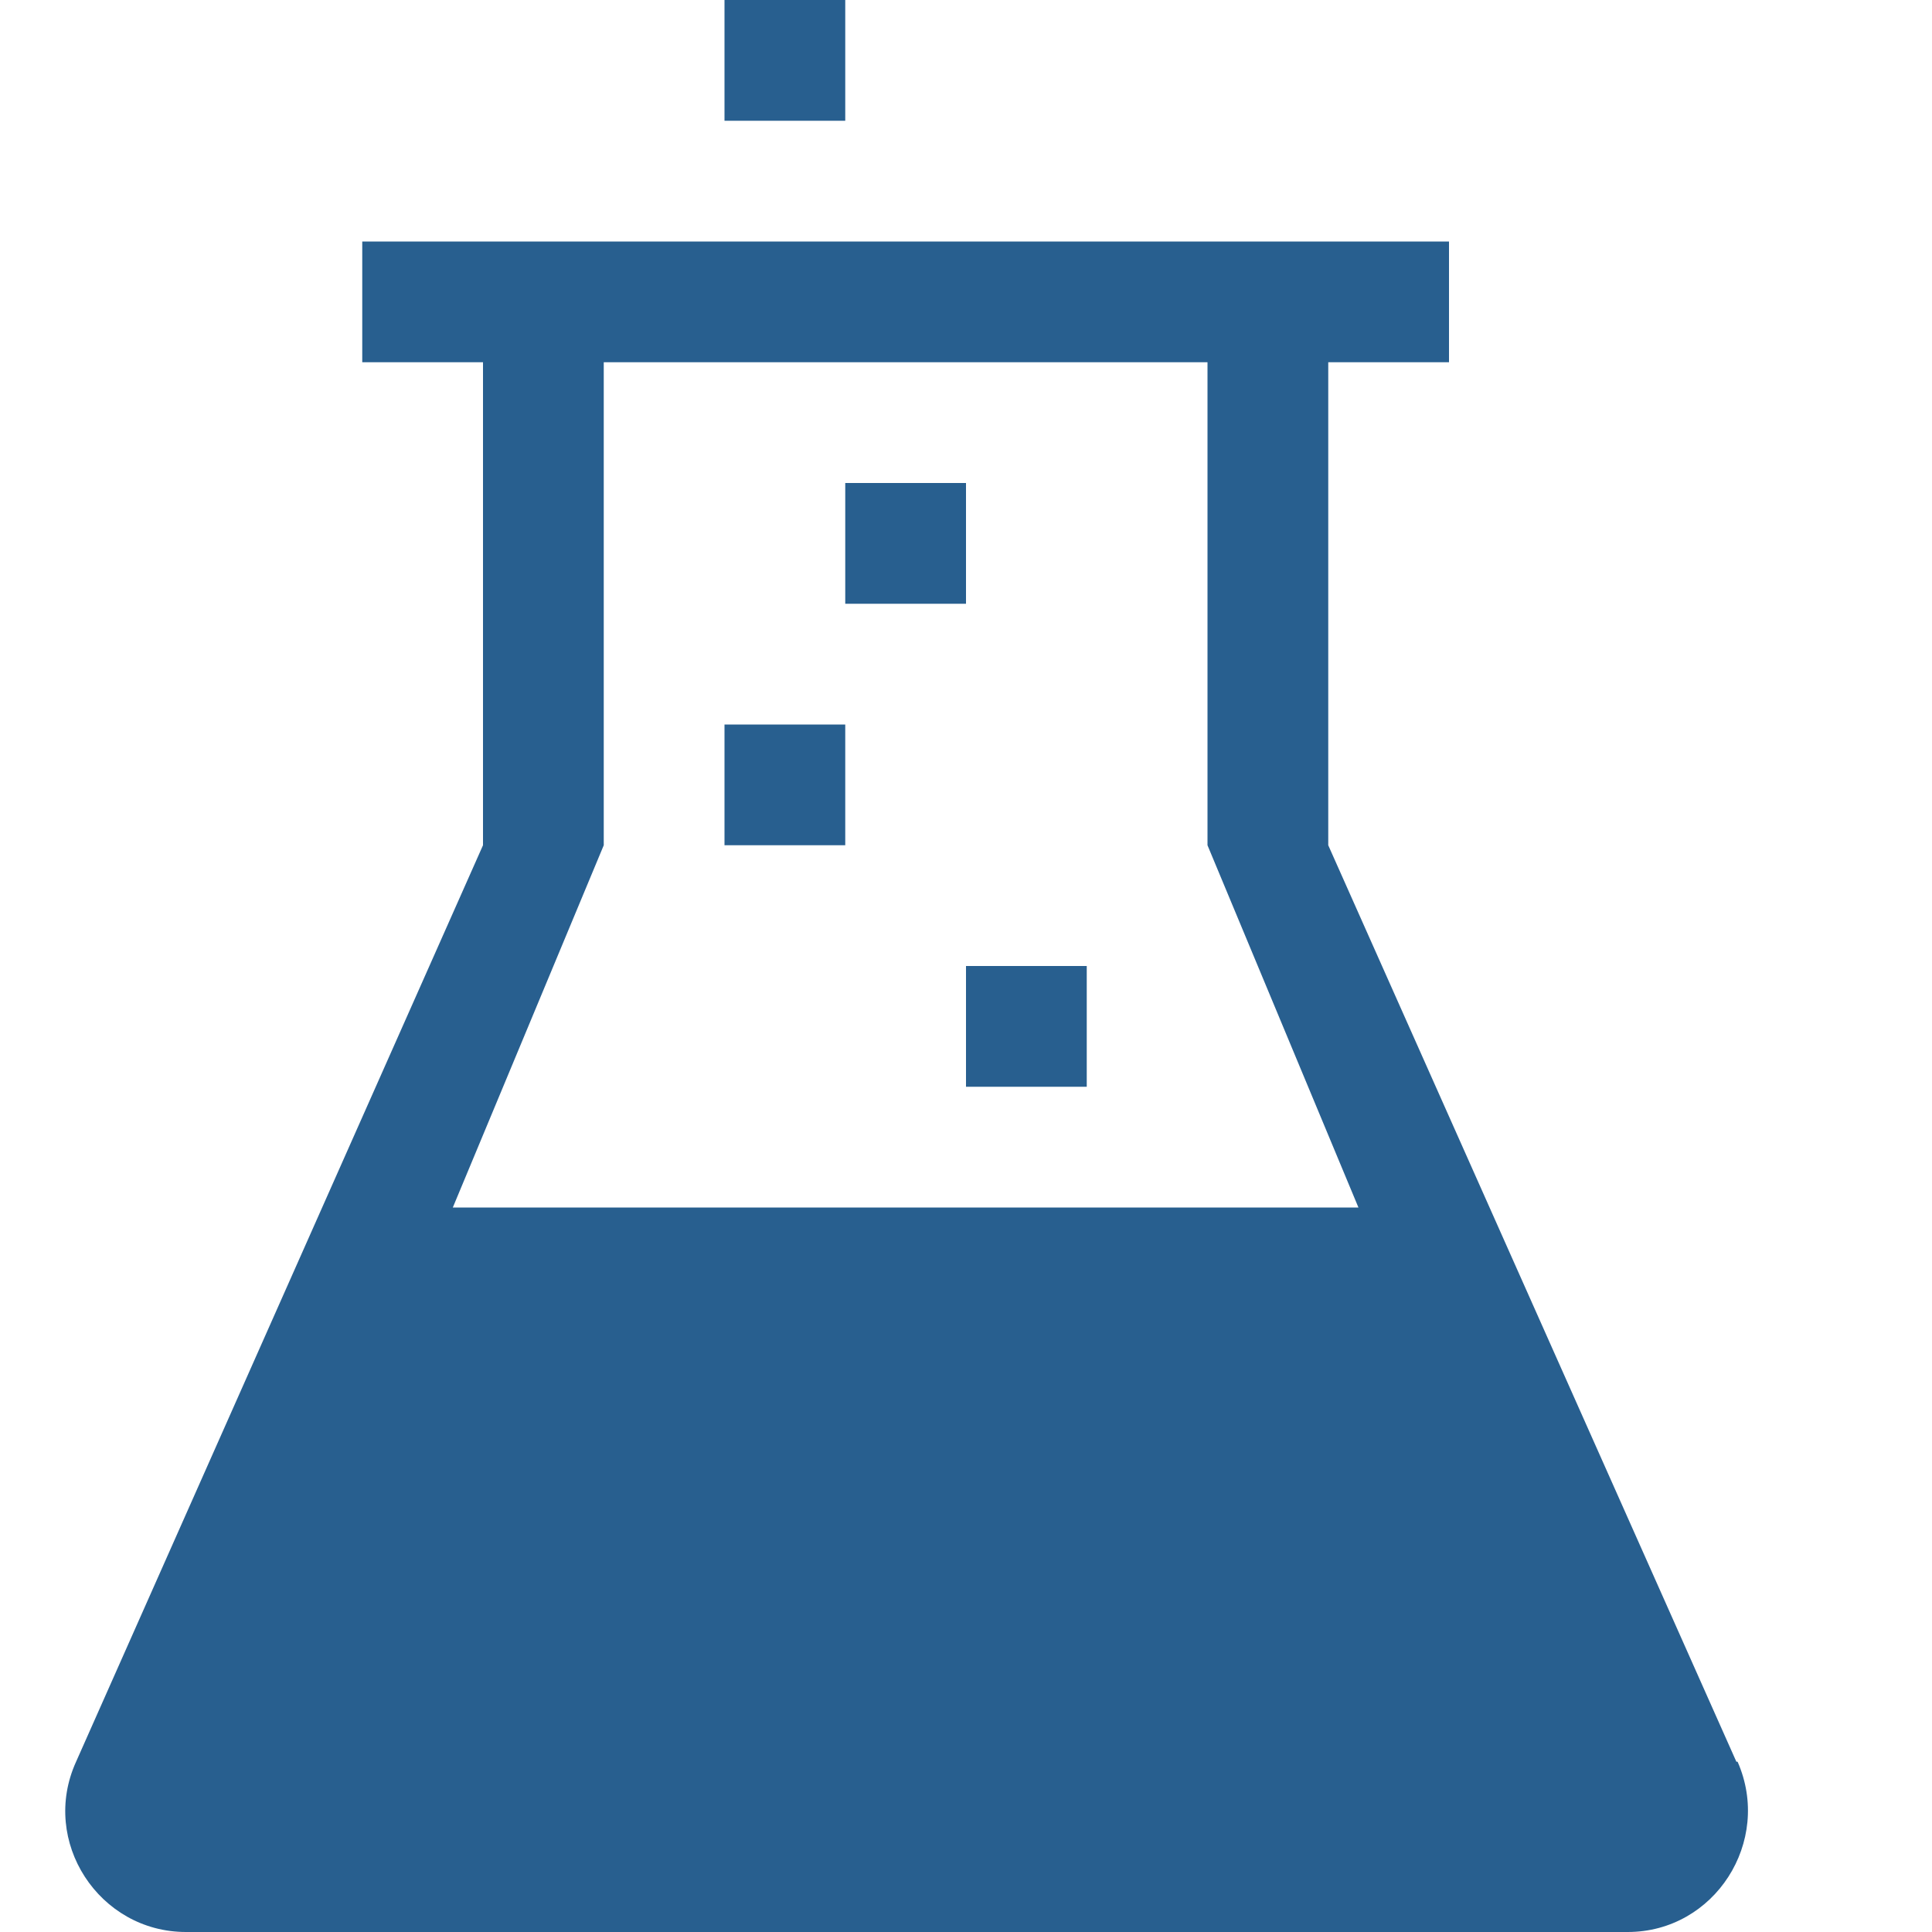
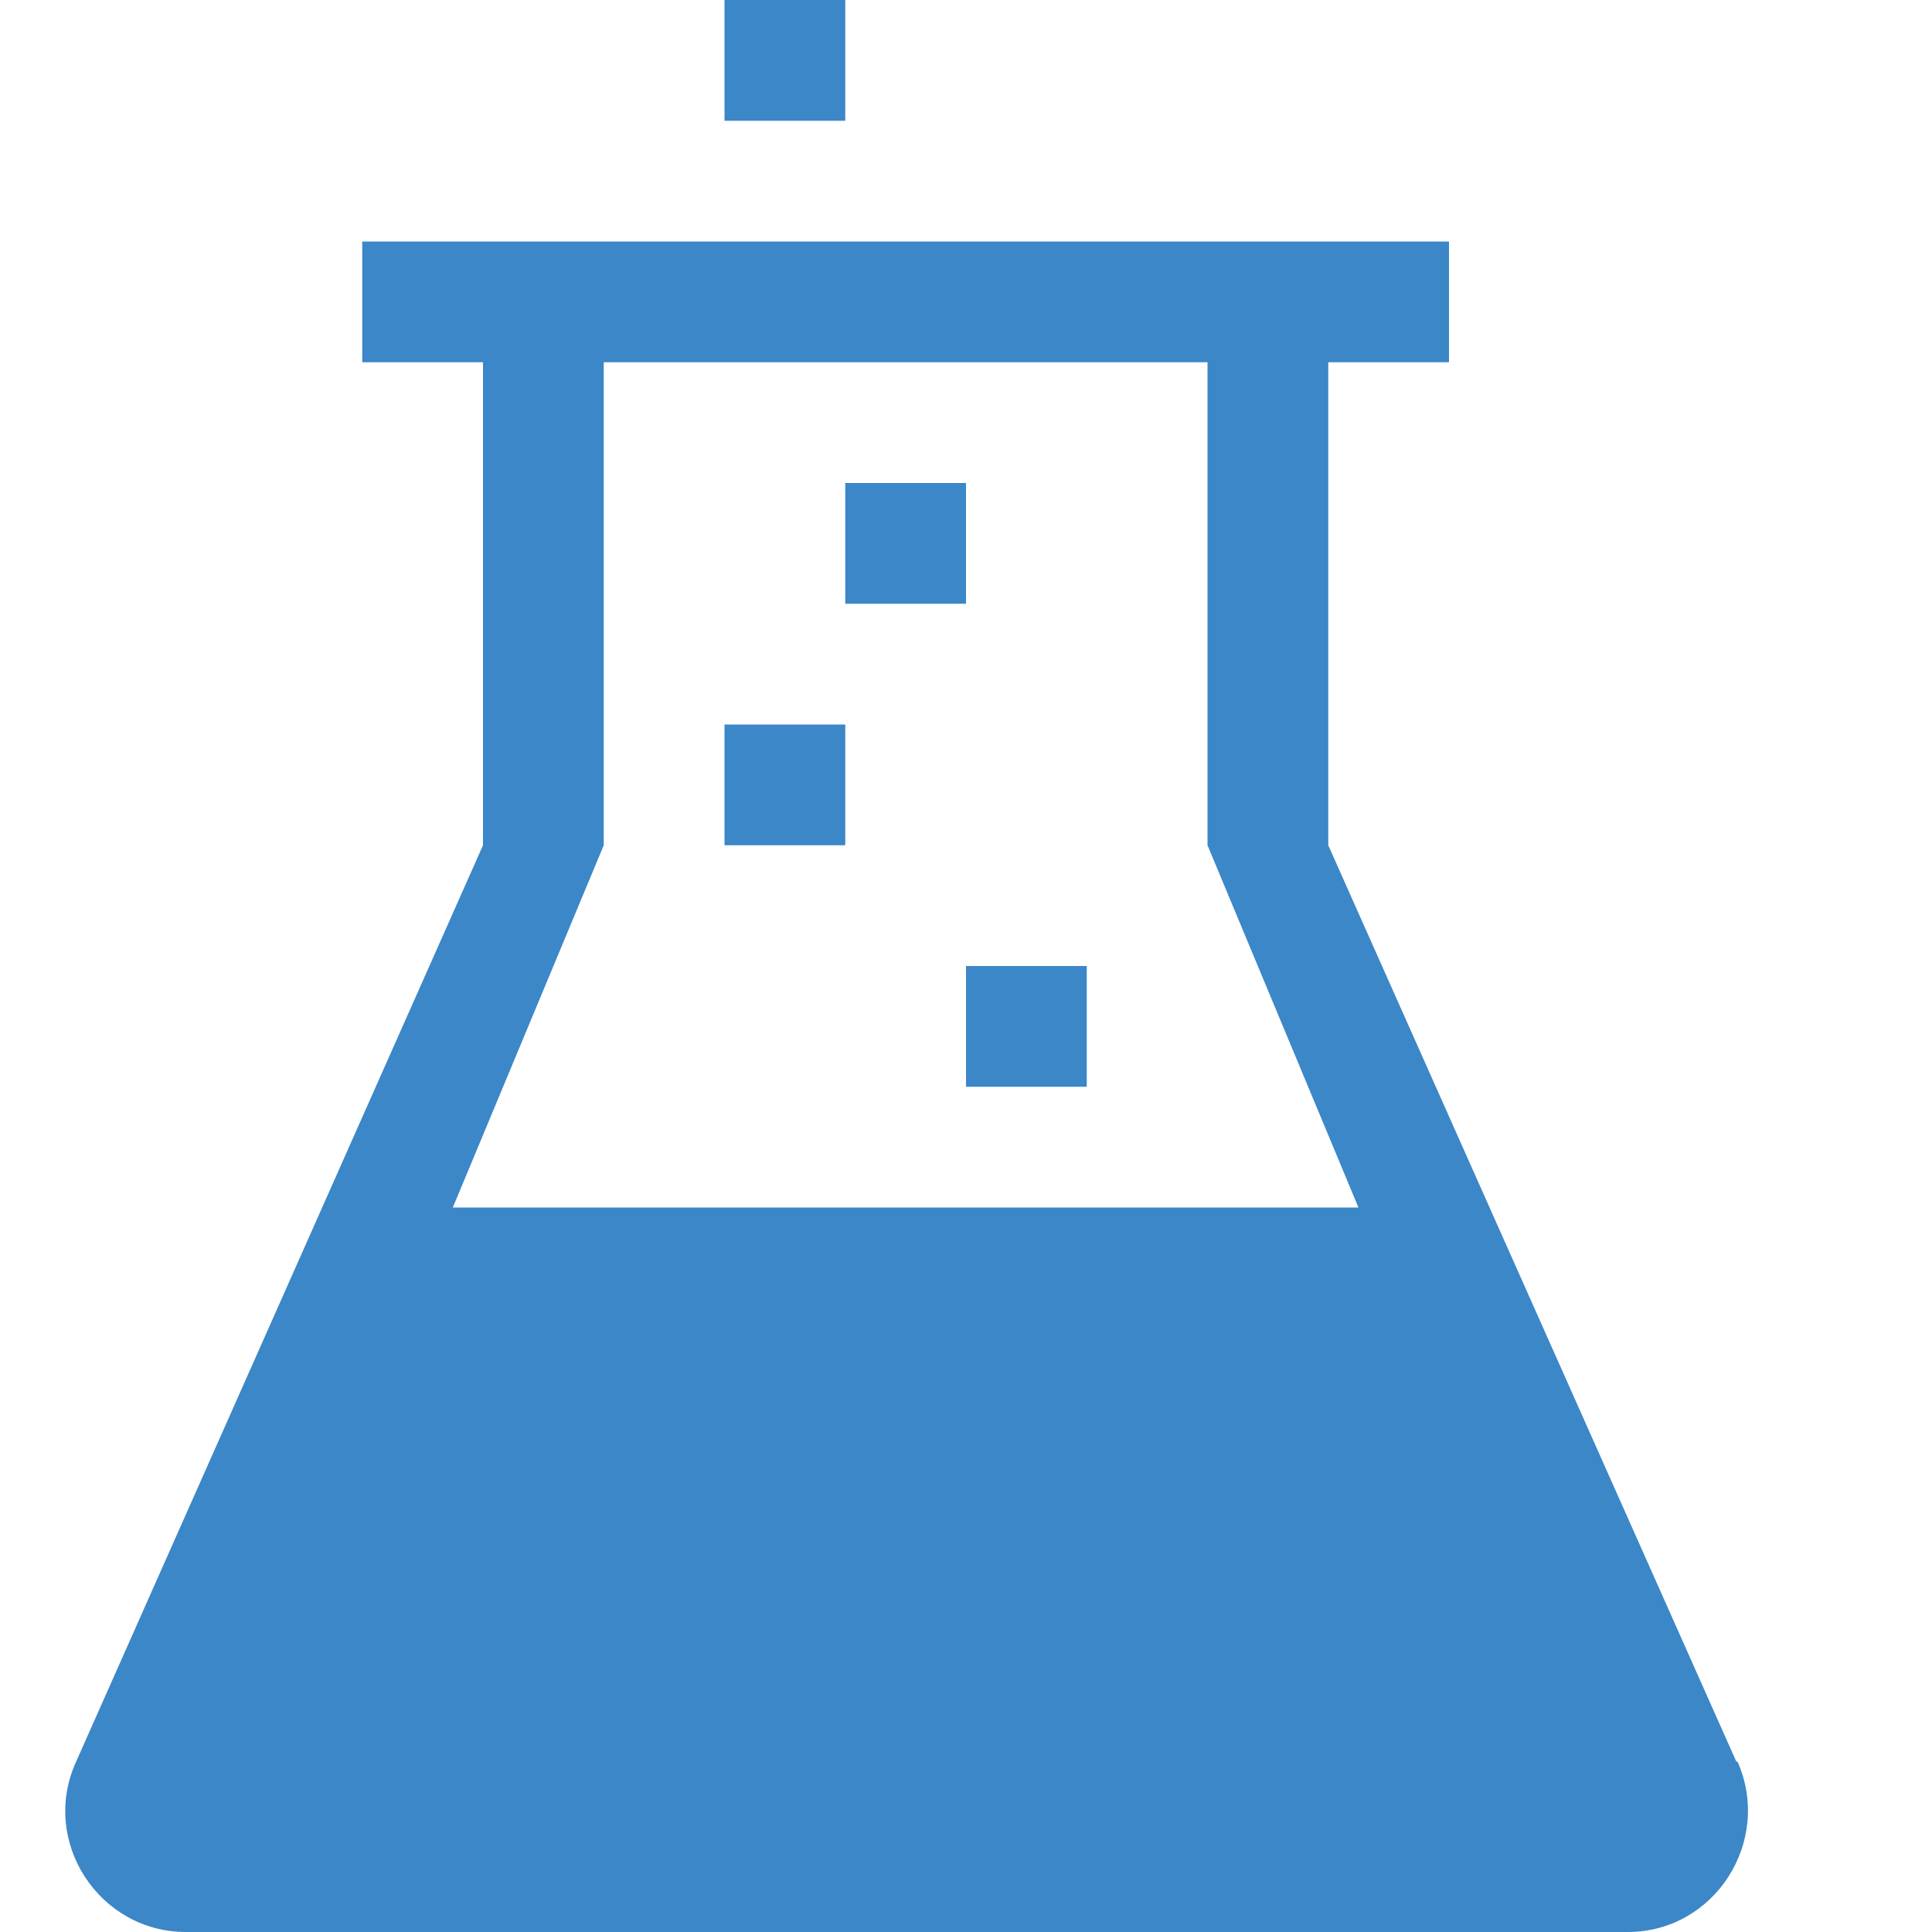
<svg xmlns="http://www.w3.org/2000/svg" width="16px" height="16px" viewBox="0 0 16 16" version="1.1">
  <defs />
  <g id="Octicons" stroke="none" stroke-width="1" fill="none" fill-rule="evenodd">
-     <g id="beaker" fill="#285f8f">
+     <g id="beaker" fill="#3b87c8">
      <path d="M14.38,14.59 L11,7 L11,3 L12,3 L12,2 L3,2 L3,3 L4,3 L4,7 L0.63,14.59 C0.33,15.25 0.82,16 1.54,16 L13.48,16 C14.2,16 14.68,15.25 14.39,14.59 L14.38,14.59 Z M3.75,10 L5,7 L5,3 L10,3 L10,7 L11.25,10 L3.75,10 L3.75,10 Z M8,8 L9,8 L9,9 L8,9 L8,8 L8,8 Z M7,7 L6,7 L6,6 L7,6 L7,7 L7,7 Z M7,4 L8,4 L8,5 L7,5 L7,4 L7,4 Z M7,1 L6,1 L6,0 L7,0 L7,1 L7,1 Z" id="Shape" />
    </g>
  </g>
</svg>
